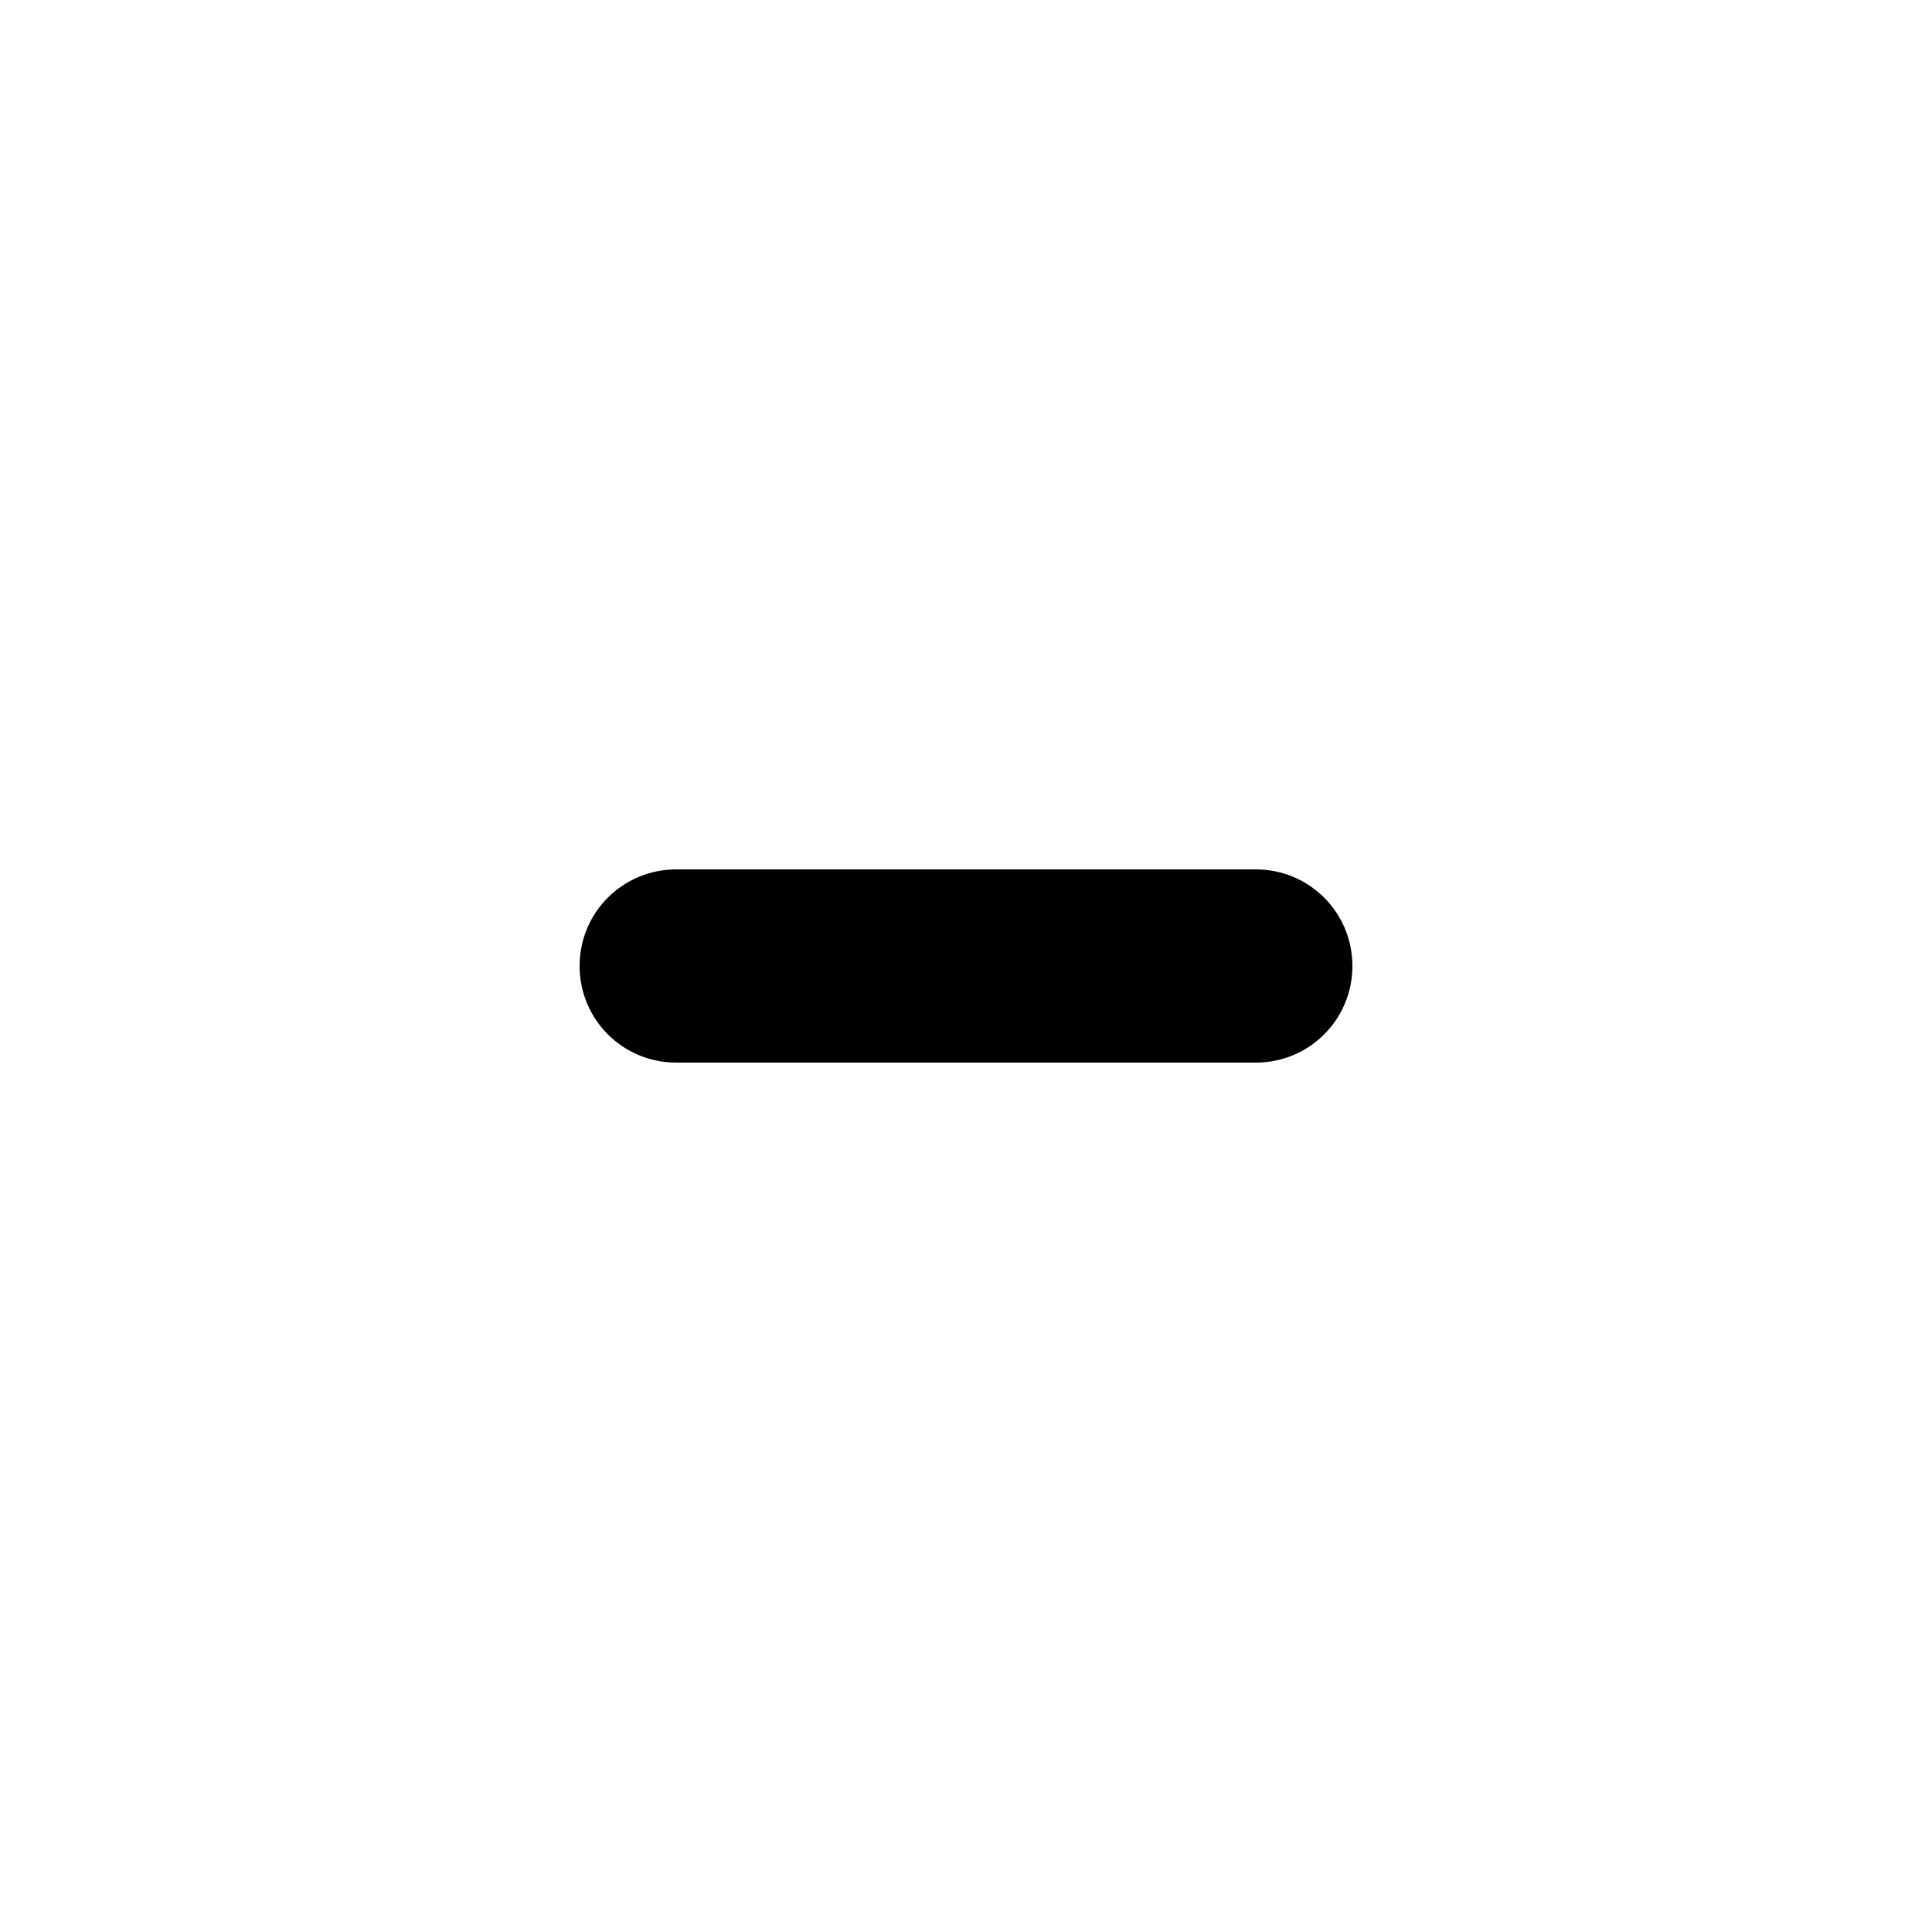
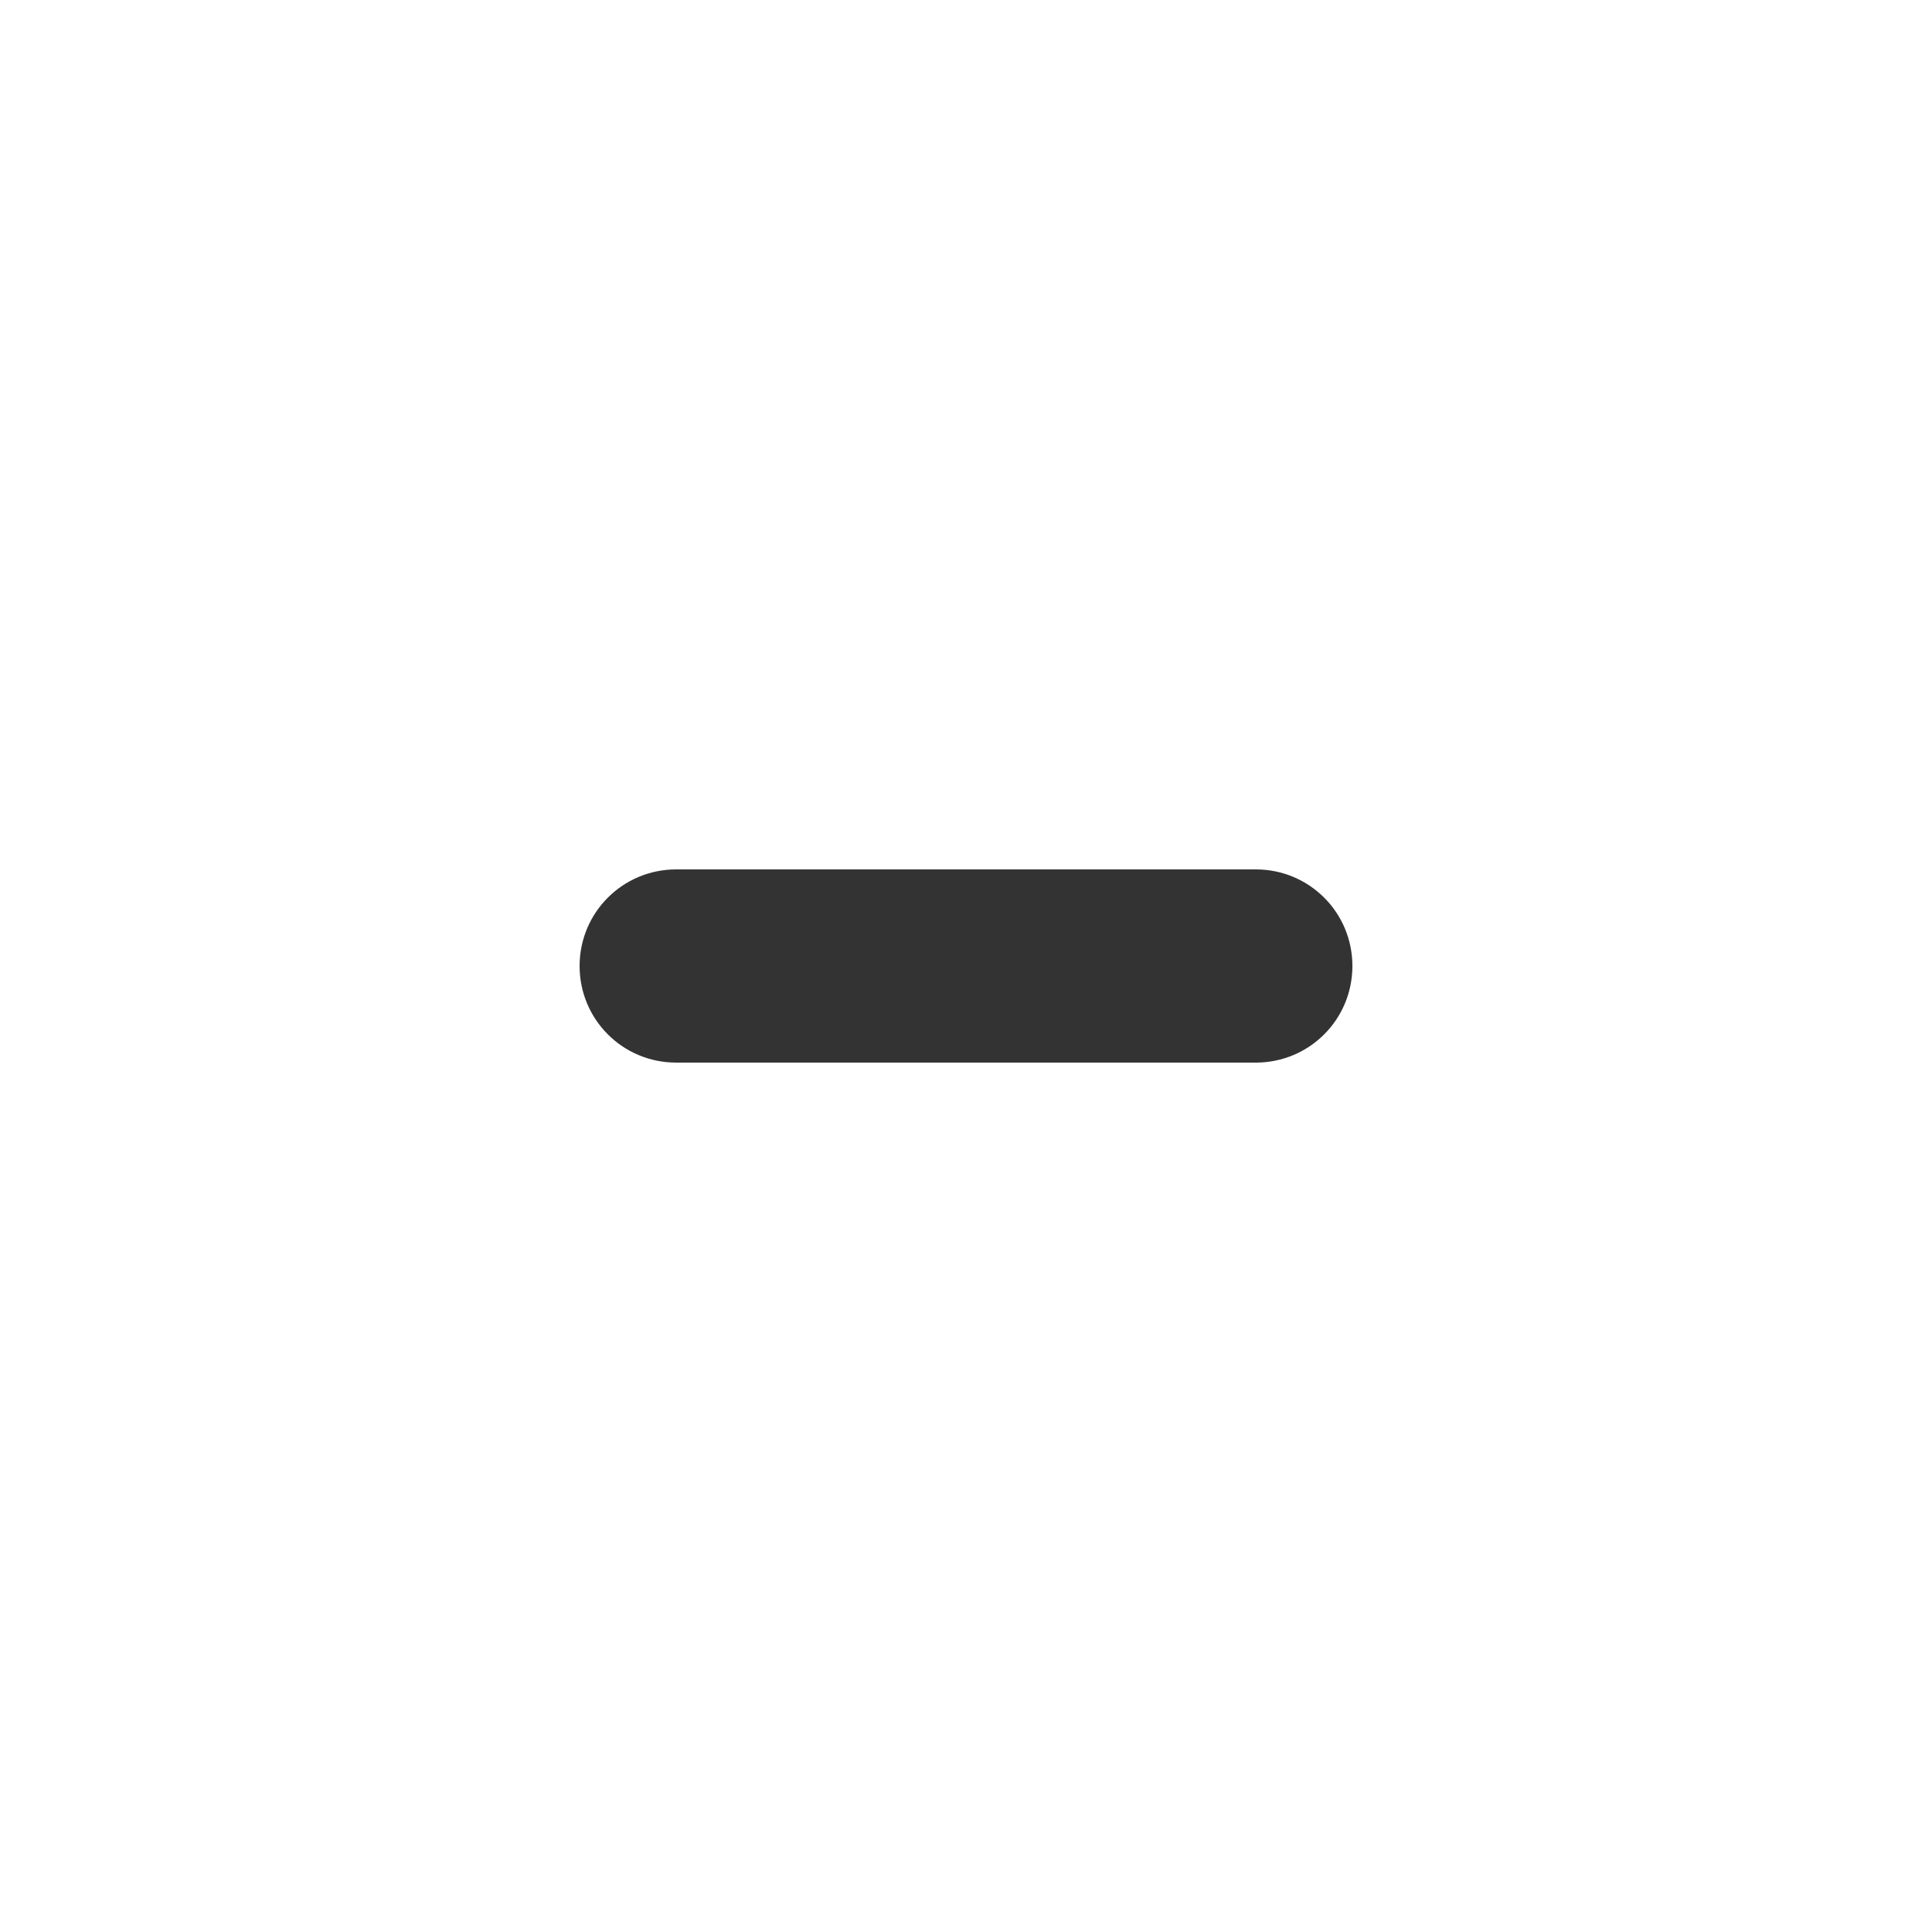
- <svg xmlns="http://www.w3.org/2000/svg" width="20" height="20" viewBox="0 0 20 20" id="svg10546" version="1.1">
-   <defs id="defs10548" />
-   <g id="layer1" transform="translate(0,-1032.362)">
-     <path style="color:#000000;clip-rule:nonzero;display:inline;overflow:visible;visibility:visible;opacity:1;isolation:auto;mix-blend-mode:normal;color-interpolation:sRGB;color-interpolation-filters:linearRGB;solid-color:#000000;solid-opacity:1;fill:#000000;fill-opacity:1;fill-rule:evenodd;stroke:none;stroke-width:3;stroke-linecap:round;stroke-linejoin:round;stroke-miterlimit:4;stroke-dasharray:none;stroke-dashoffset:0;stroke-opacity:1;marker:none;color-rendering:auto;image-rendering:auto;shape-rendering:auto;text-rendering:auto;enable-background:accumulate" d="m 7,9 c -0.554,0 -1,0.446 -1,1 0,0.554 0.446,1 1,1 l 6,0 c 0.554,0 1,-0.446 1,-1 0,-0.554 -0.446,-1 -1,-1 z" transform="translate(0,1032.362)" id="rect11180" />
-   </g>
+ <svg xmlns="http://www.w3.org/2000/svg" viewBox="0 0 20 20">
+   <path style="fill:#333333;" d="m 7,9 c -0.554,0 -1,0.446 -1,1 0,0.554 0.446,1 1,1 l 6,0 c 0.554,0 1,-0.446 1,-1 0,-0.554 -0.446,-1 -1,-1 z" />
</svg>
